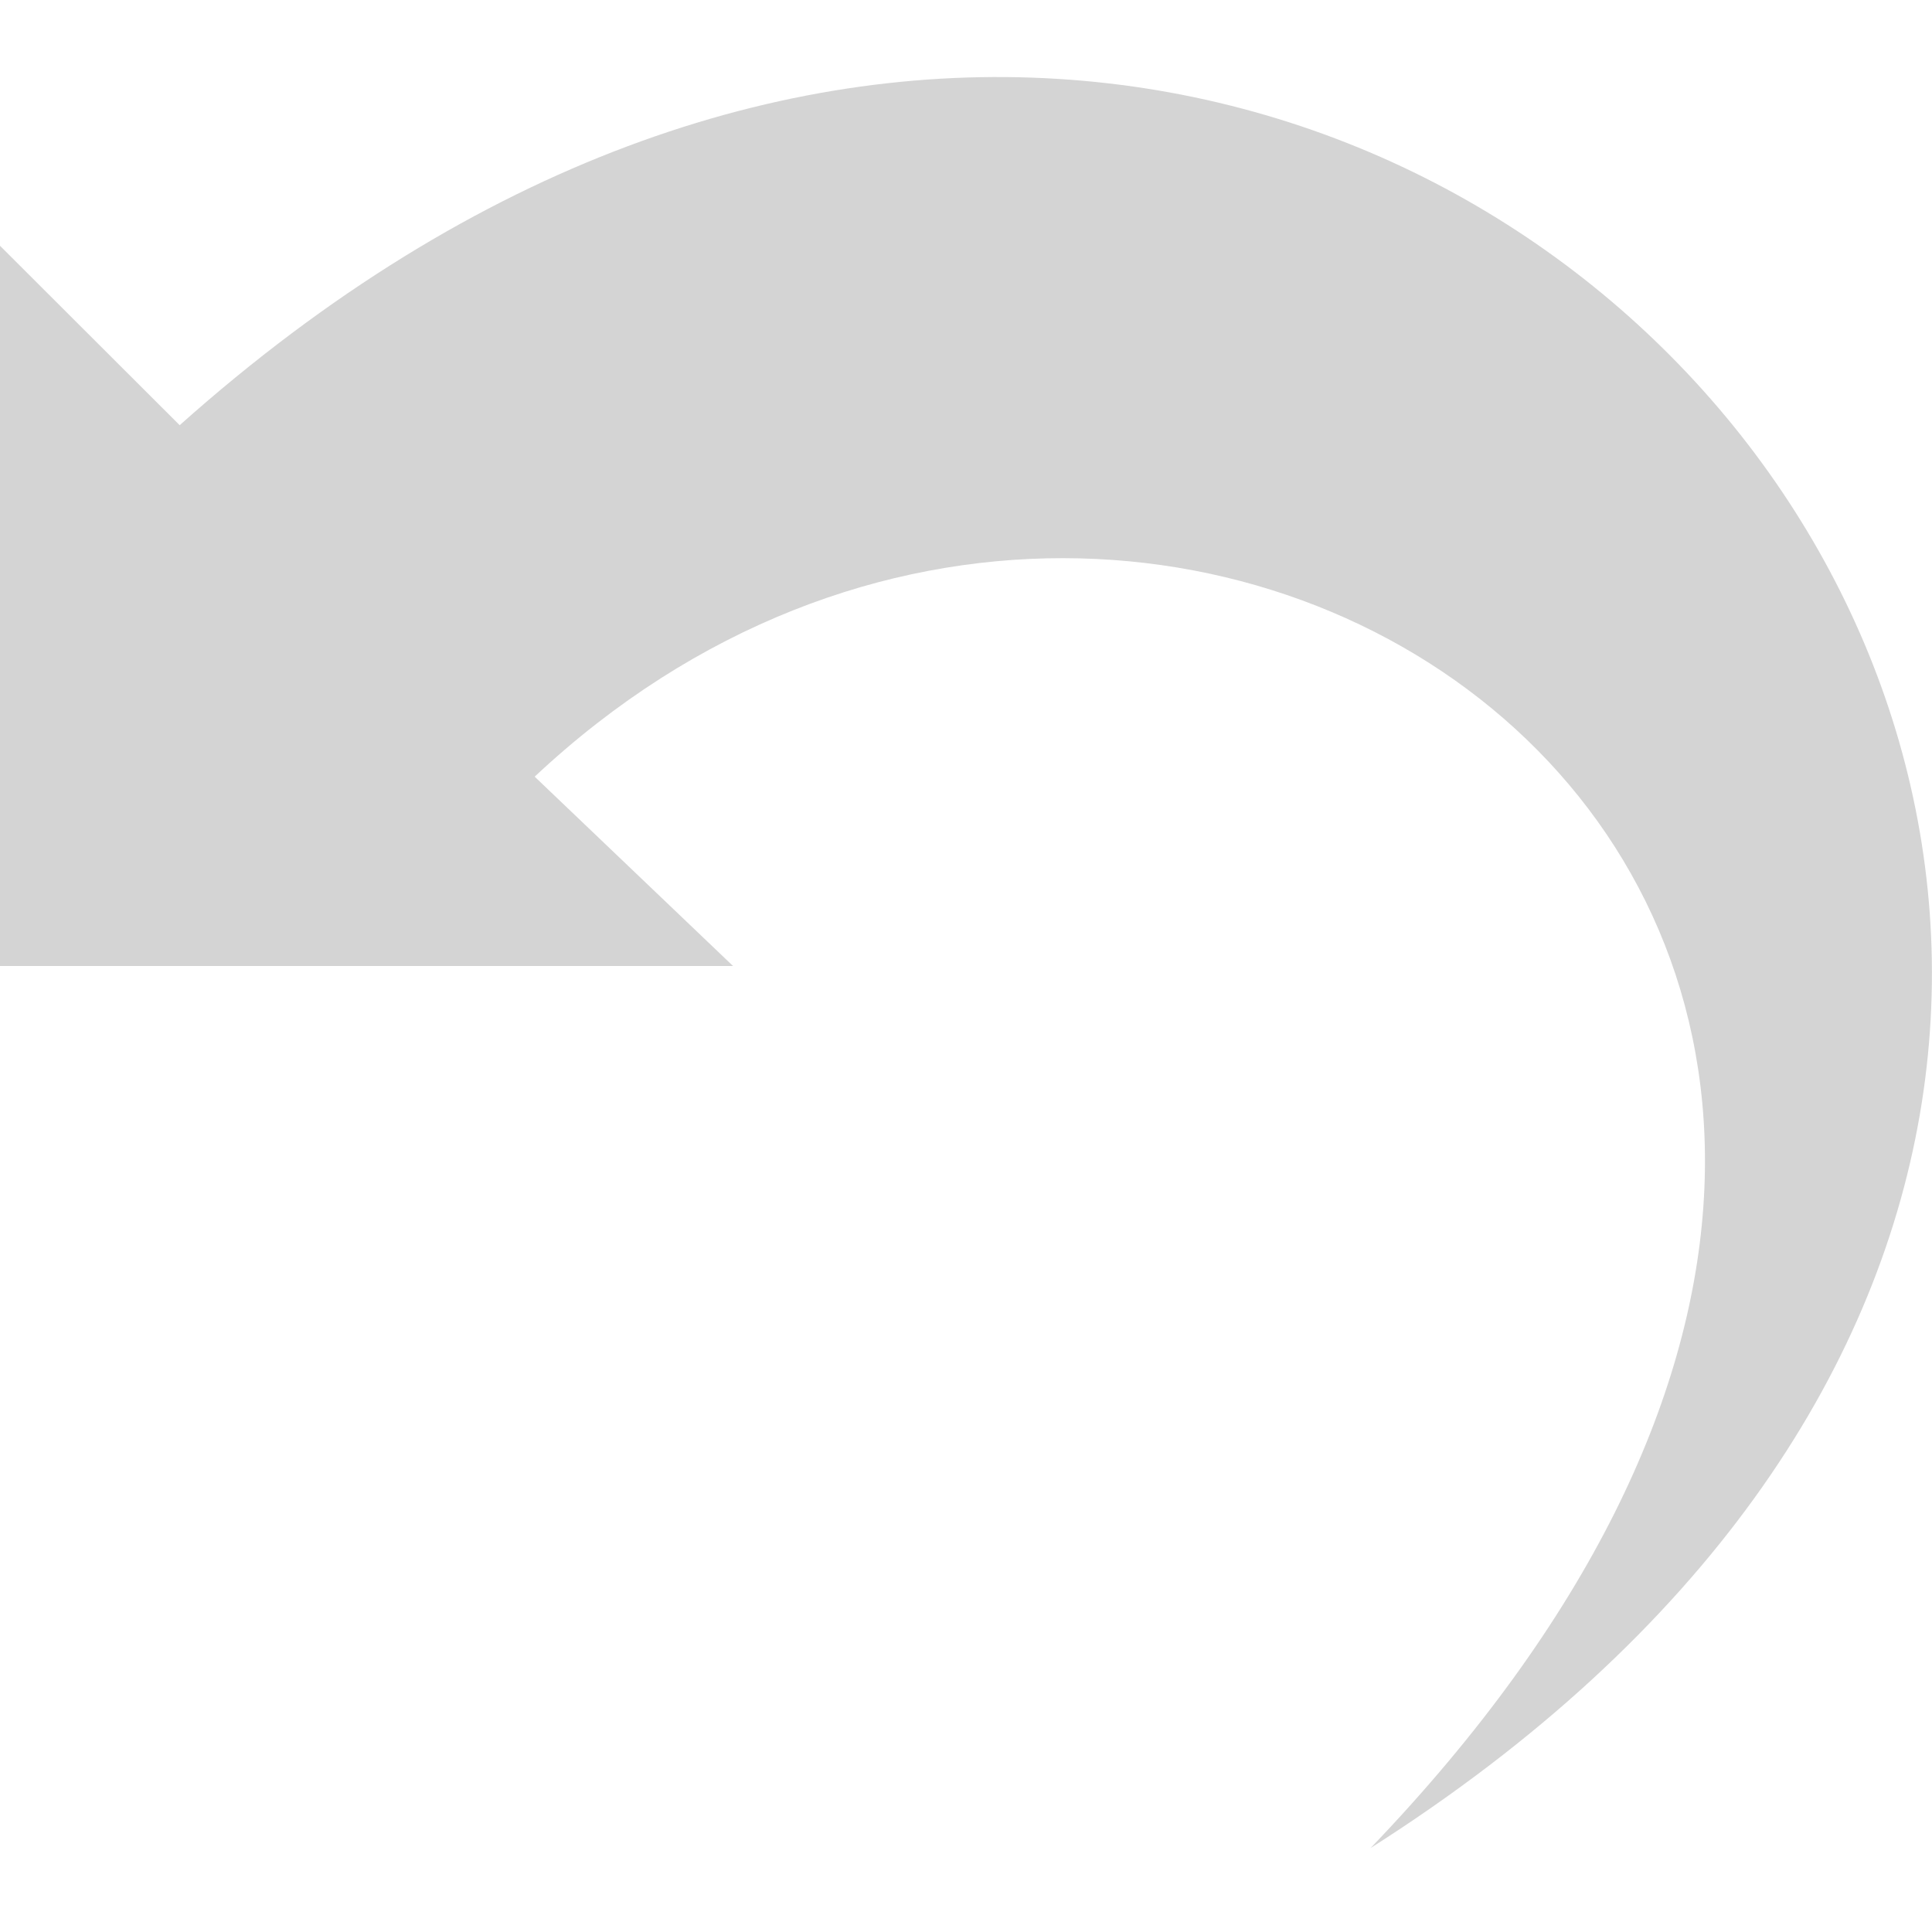
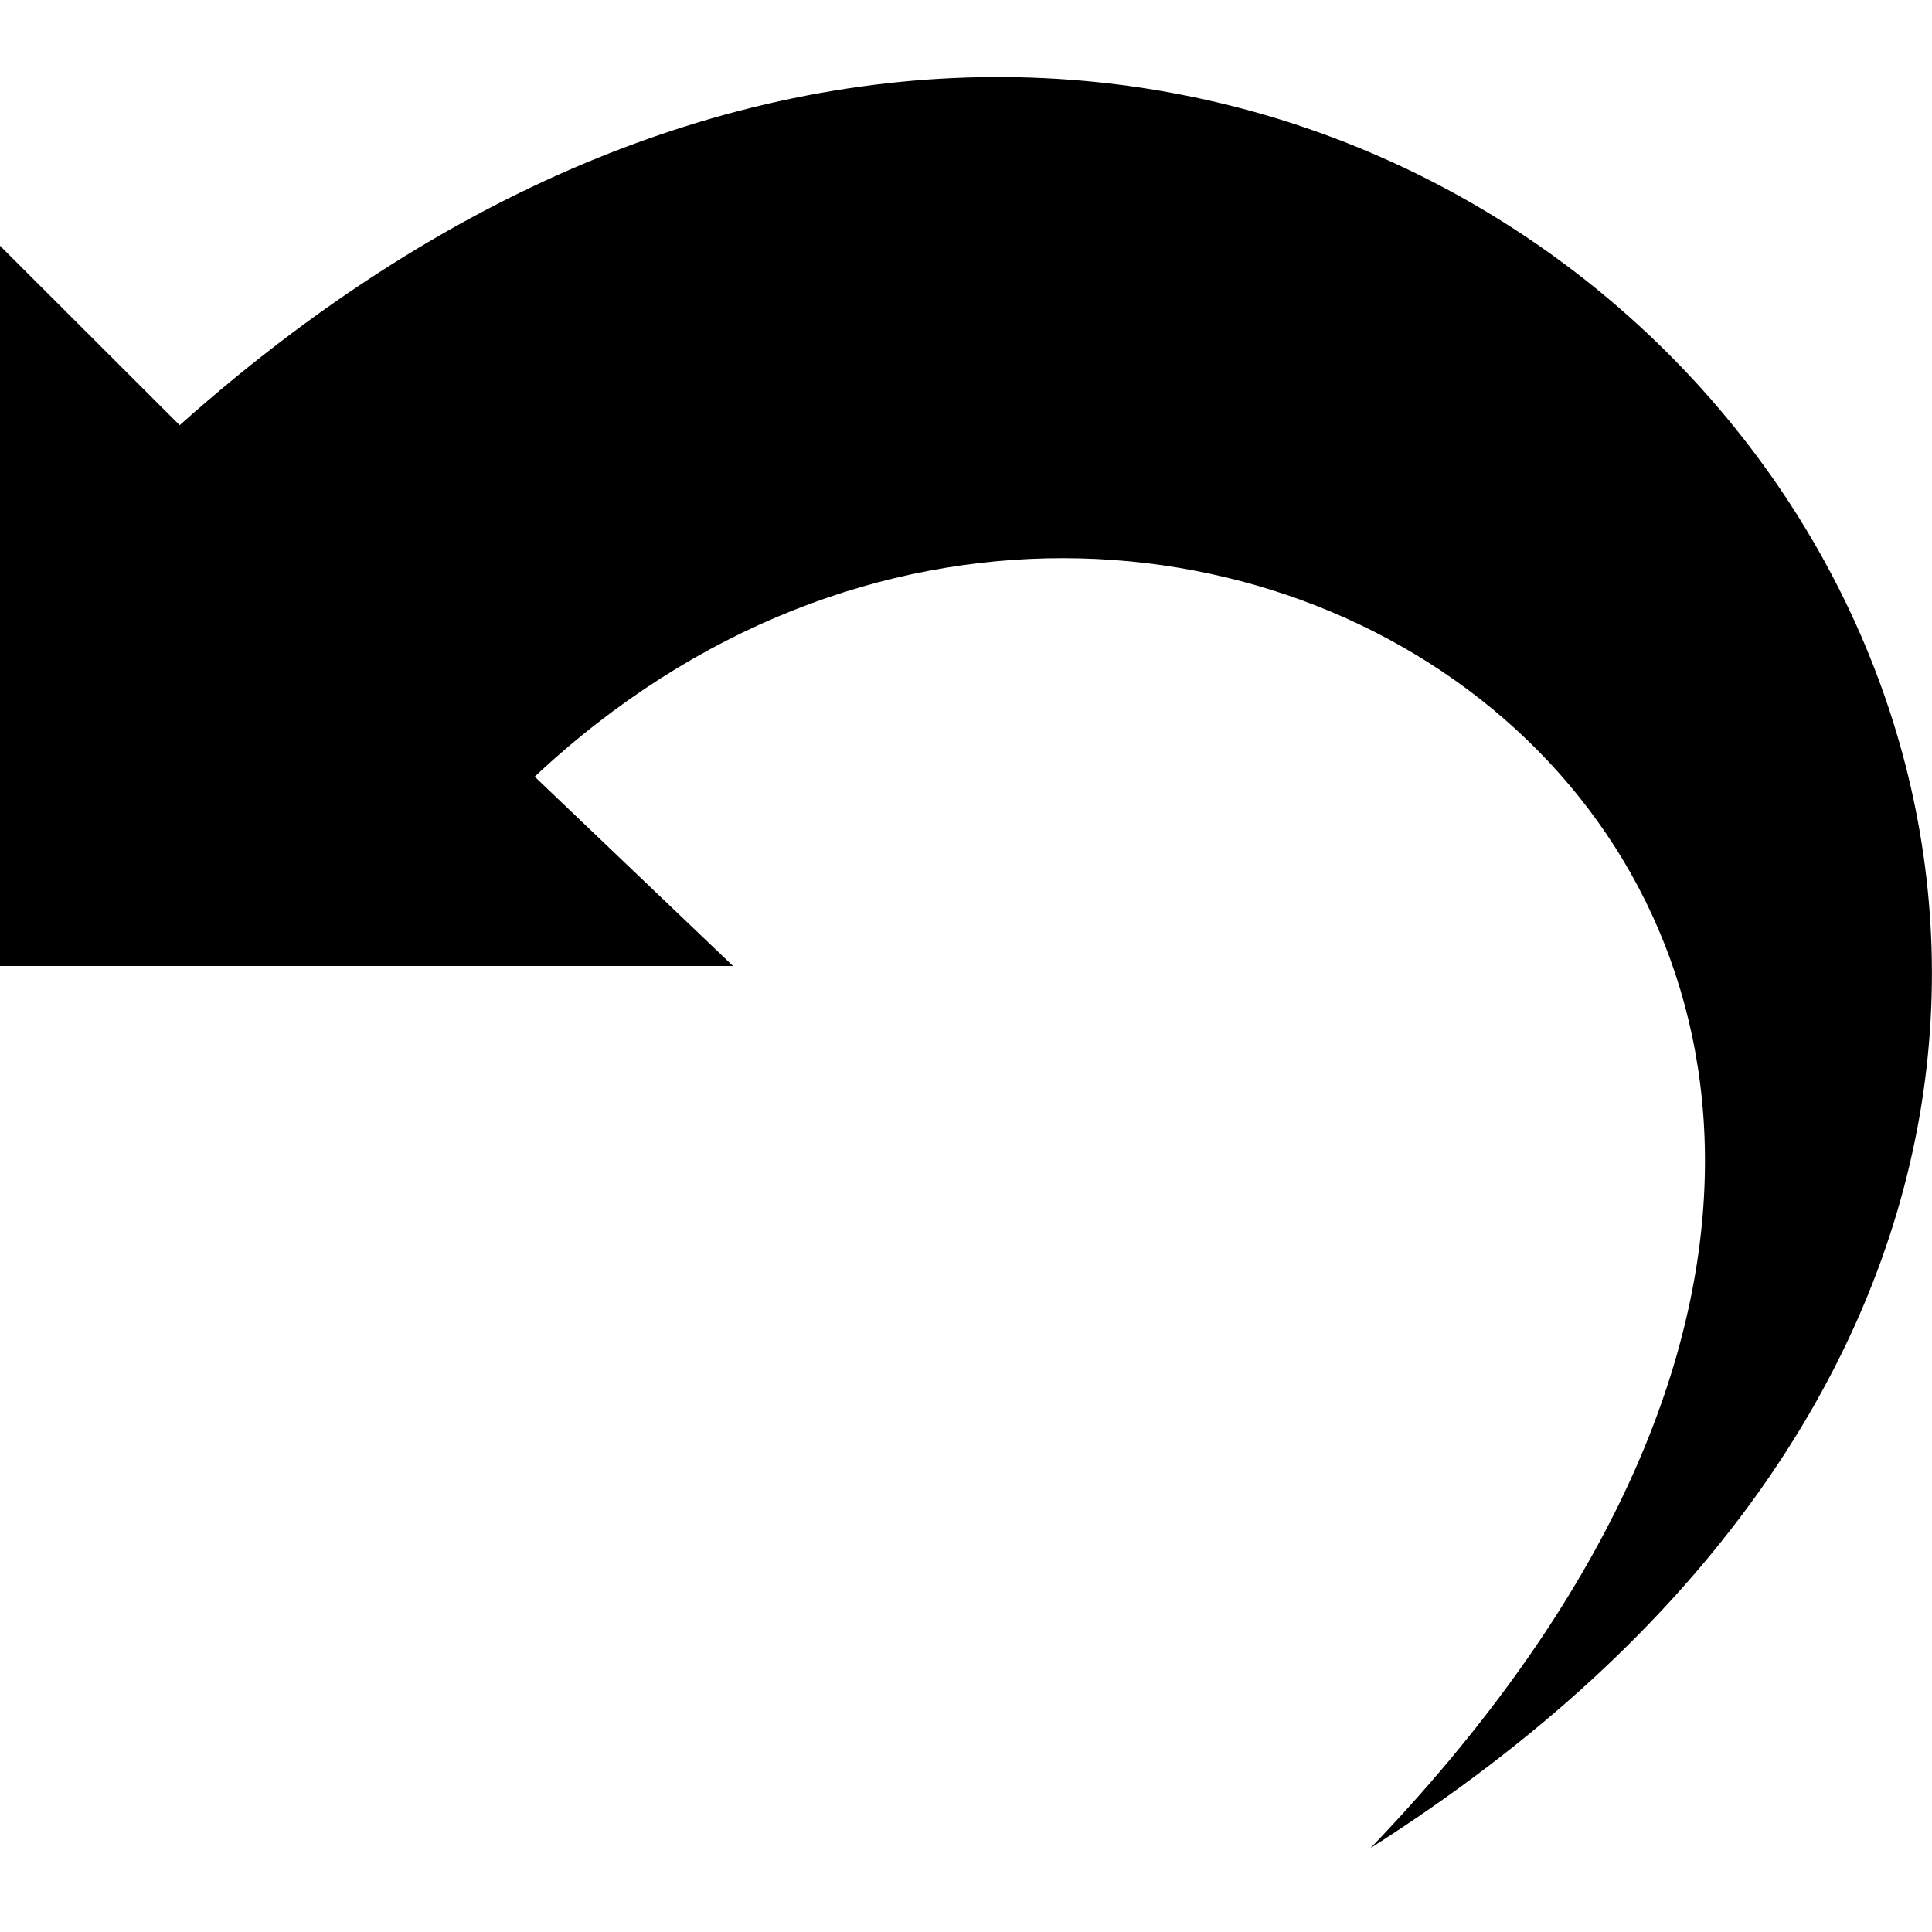
<svg xmlns="http://www.w3.org/2000/svg" width="24" height="24" viewBox="0 0 24 24">
-   <path fill="#d4d4d4" d="M17.026 22.957c10.957-11.421-2.326-20.865-10.384-13.309l2.464 2.352h-9.106v-8.947l2.232 2.229c14.794-13.203 31.51 7.051 14.794 17.675z" />
+   <path d="M17.026 22.957c10.957-11.421-2.326-20.865-10.384-13.309l2.464 2.352h-9.106v-8.947l2.232 2.229c14.794-13.203 31.51 7.051 14.794 17.675z" />
</svg>
